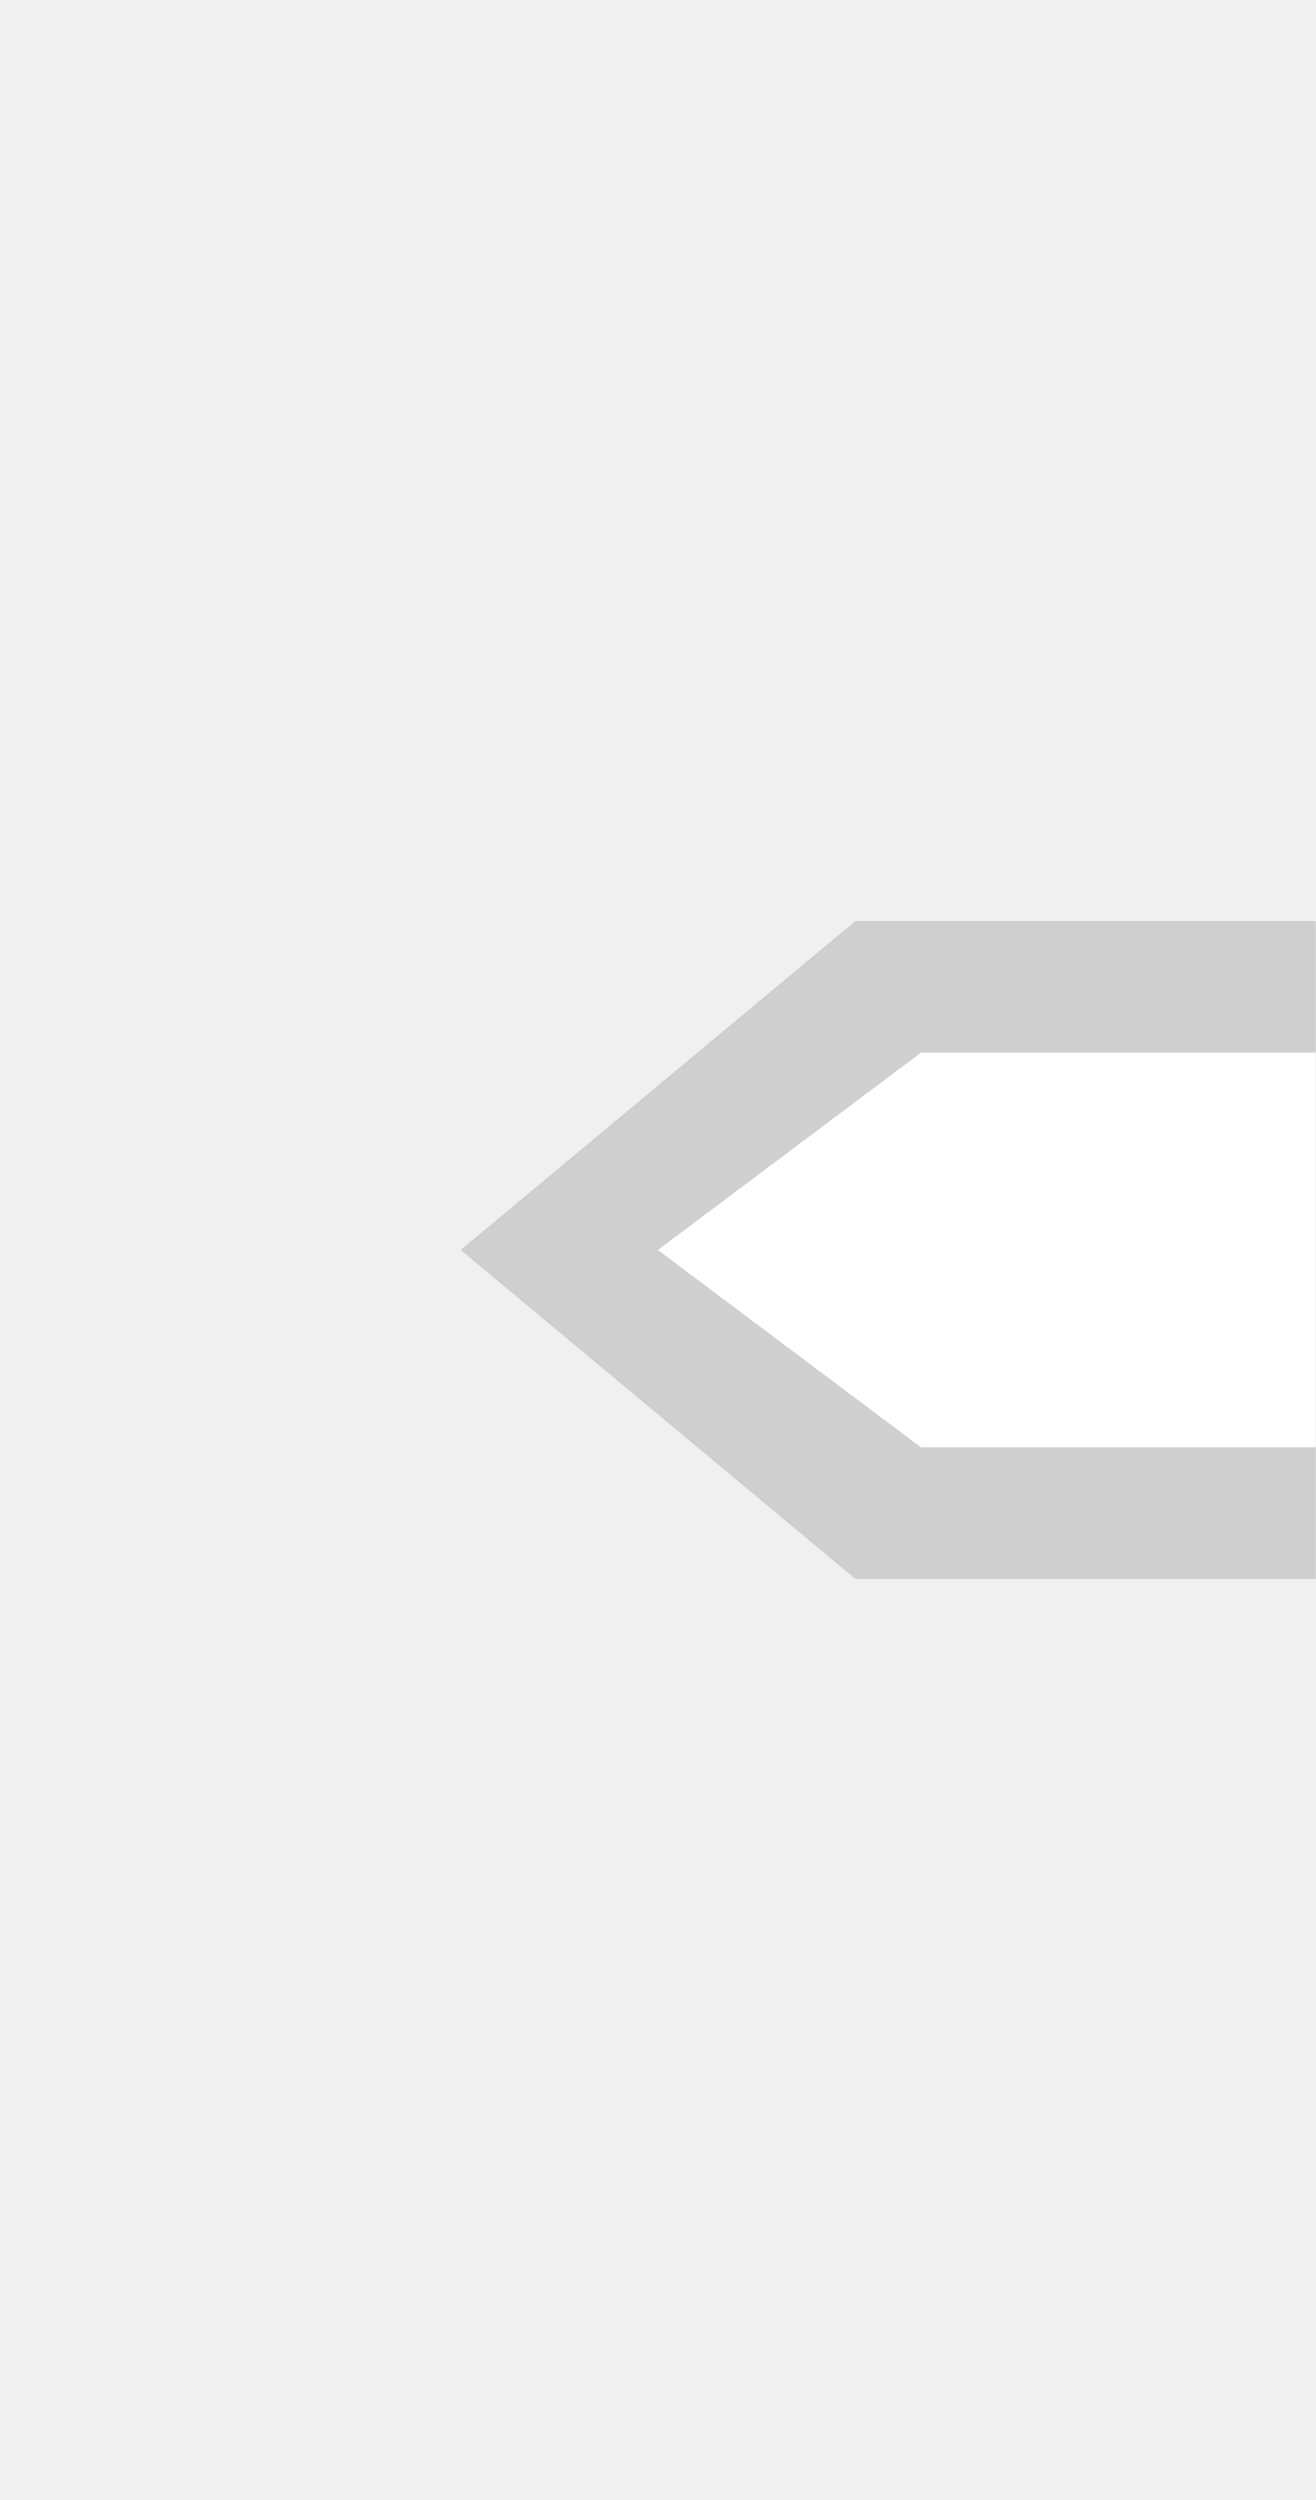
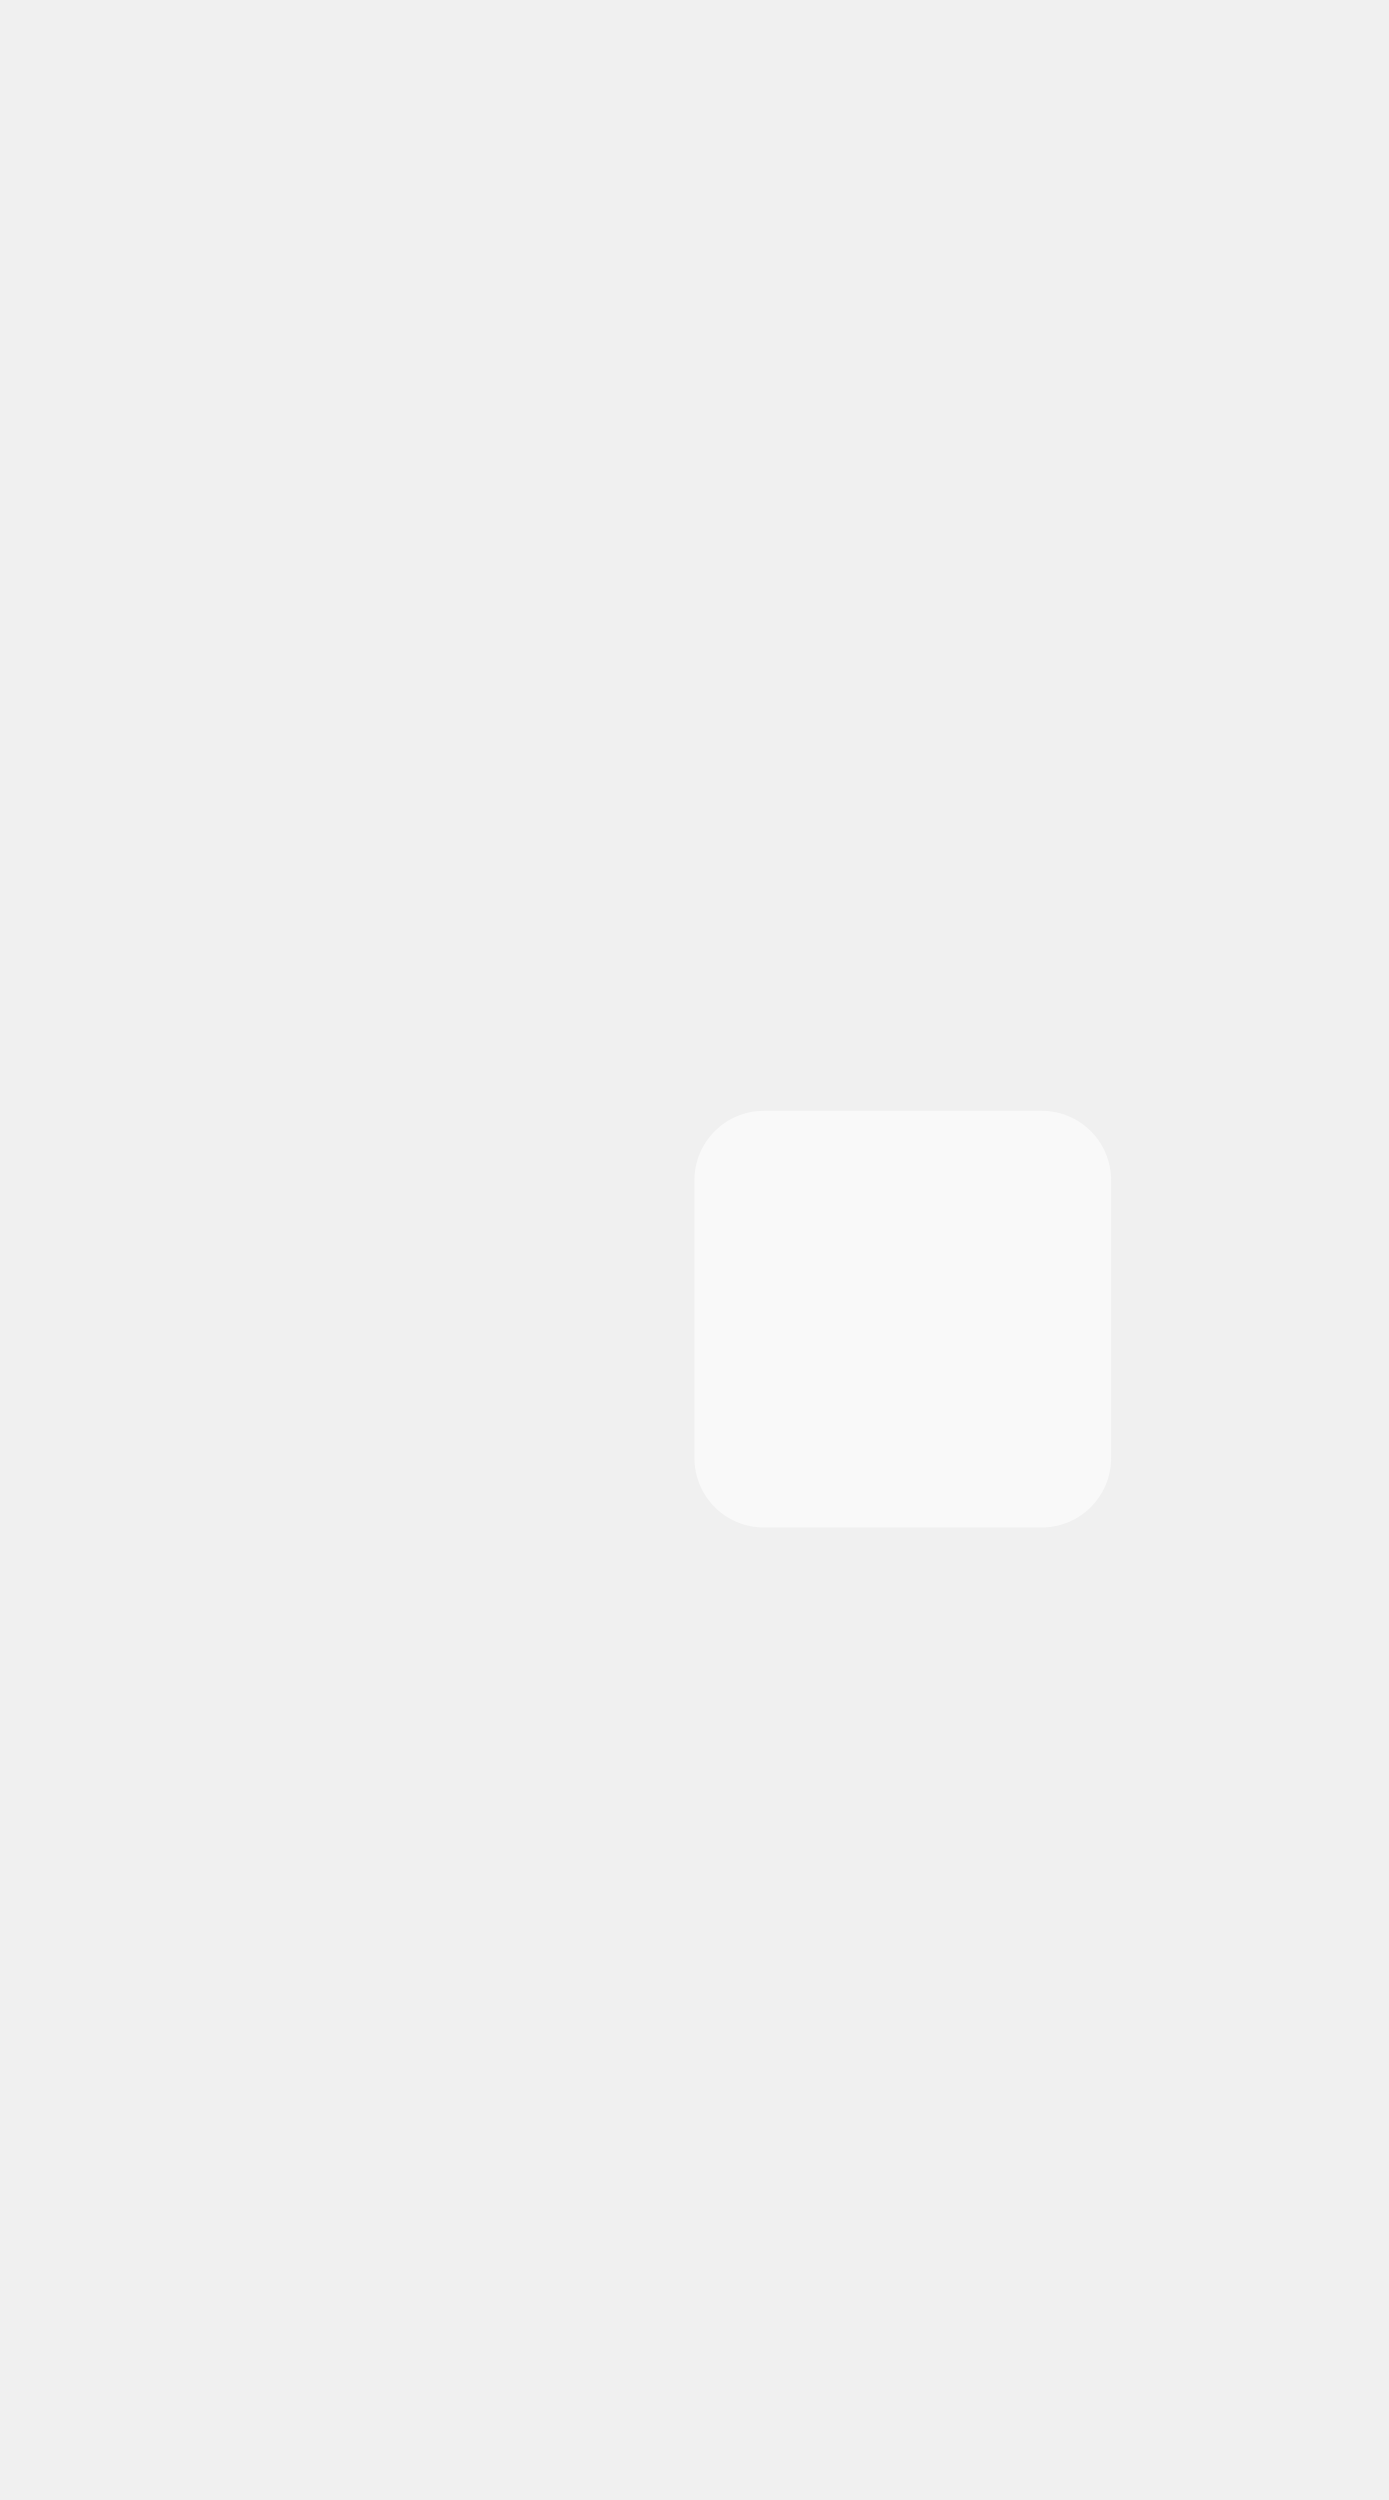
- <svg xmlns="http://www.w3.org/2000/svg" width="10" height="19" id="svg2" version="1.1">
-   <defs id="defs4">
-     <clipPath clipPathUnits="userSpaceOnUse" id="clipPath4069">
-       <rect style="opacity:0.12;color:#000000;fill:#ff00ff;fill-opacity:1;fill-rule:nonzero;stroke:none;stroke-width:1;marker:none;visibility:visible;display:inline;overflow:visible;enable-background:accumulate" id="rect4071" width="10" height="19" x="20" y="1033.362" />
+ <svg xmlns="http://www.w3.org/2000/svg" width="10" height="18">
+   <defs>
+     <clipPath>
+       <rect width="10" height="19" x="20" y="1033.36" opacity="0.12" fill="#ff00ff" color="#000000" />
    </clipPath>
  </defs>
-   <g id="layer1" transform="translate(0,-1033.362)">
-     <path id="path5728" d="m 10,1040.362 -3.5,0 -3,2.5 3,2.5 3.5,0 z" style="opacity:0.14;fill:#000000;stroke:none" />
-     <path style="fill:#ffffff;stroke:none" d="m 10,1041.362 -3,0 -2,1.5 2,1.5 3,0 z" id="path4742" />
+   <g transform="translate(0,-1034.362)">
+     <rect width="3" height="3" x="5" y="1042.36" rx="0.5" fill="#f9f9f9" />
  </g>
</svg>
